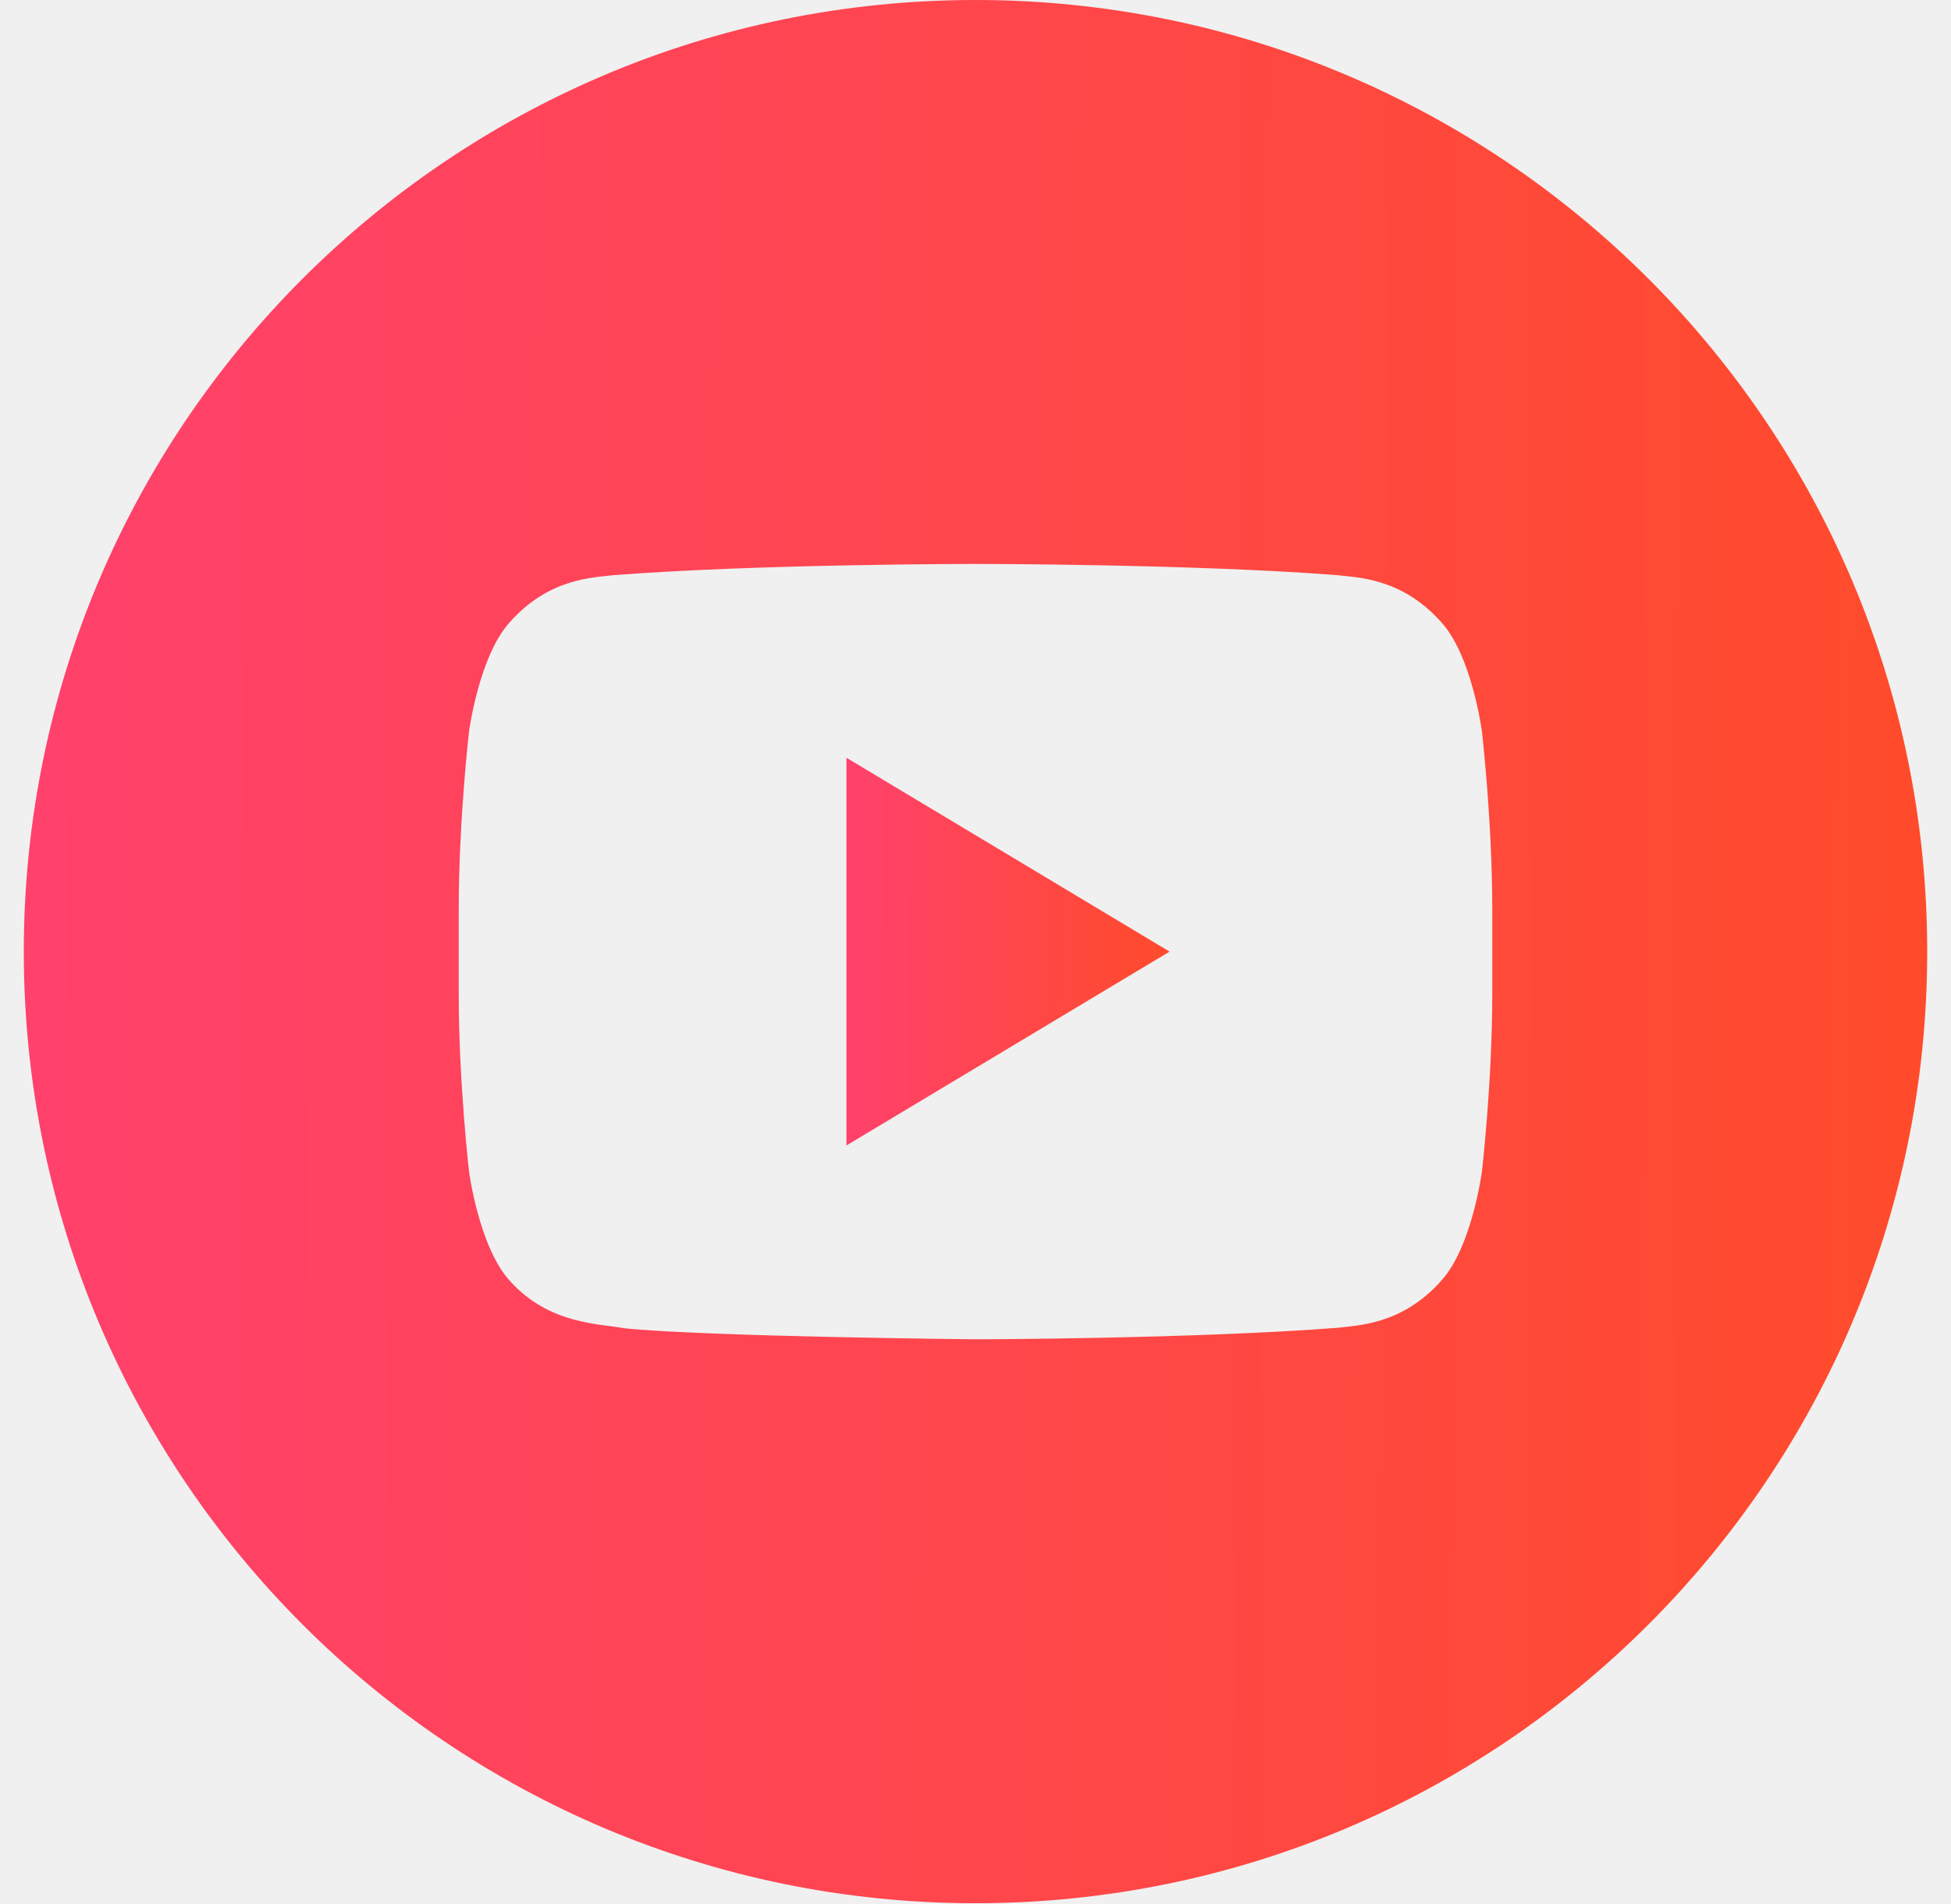
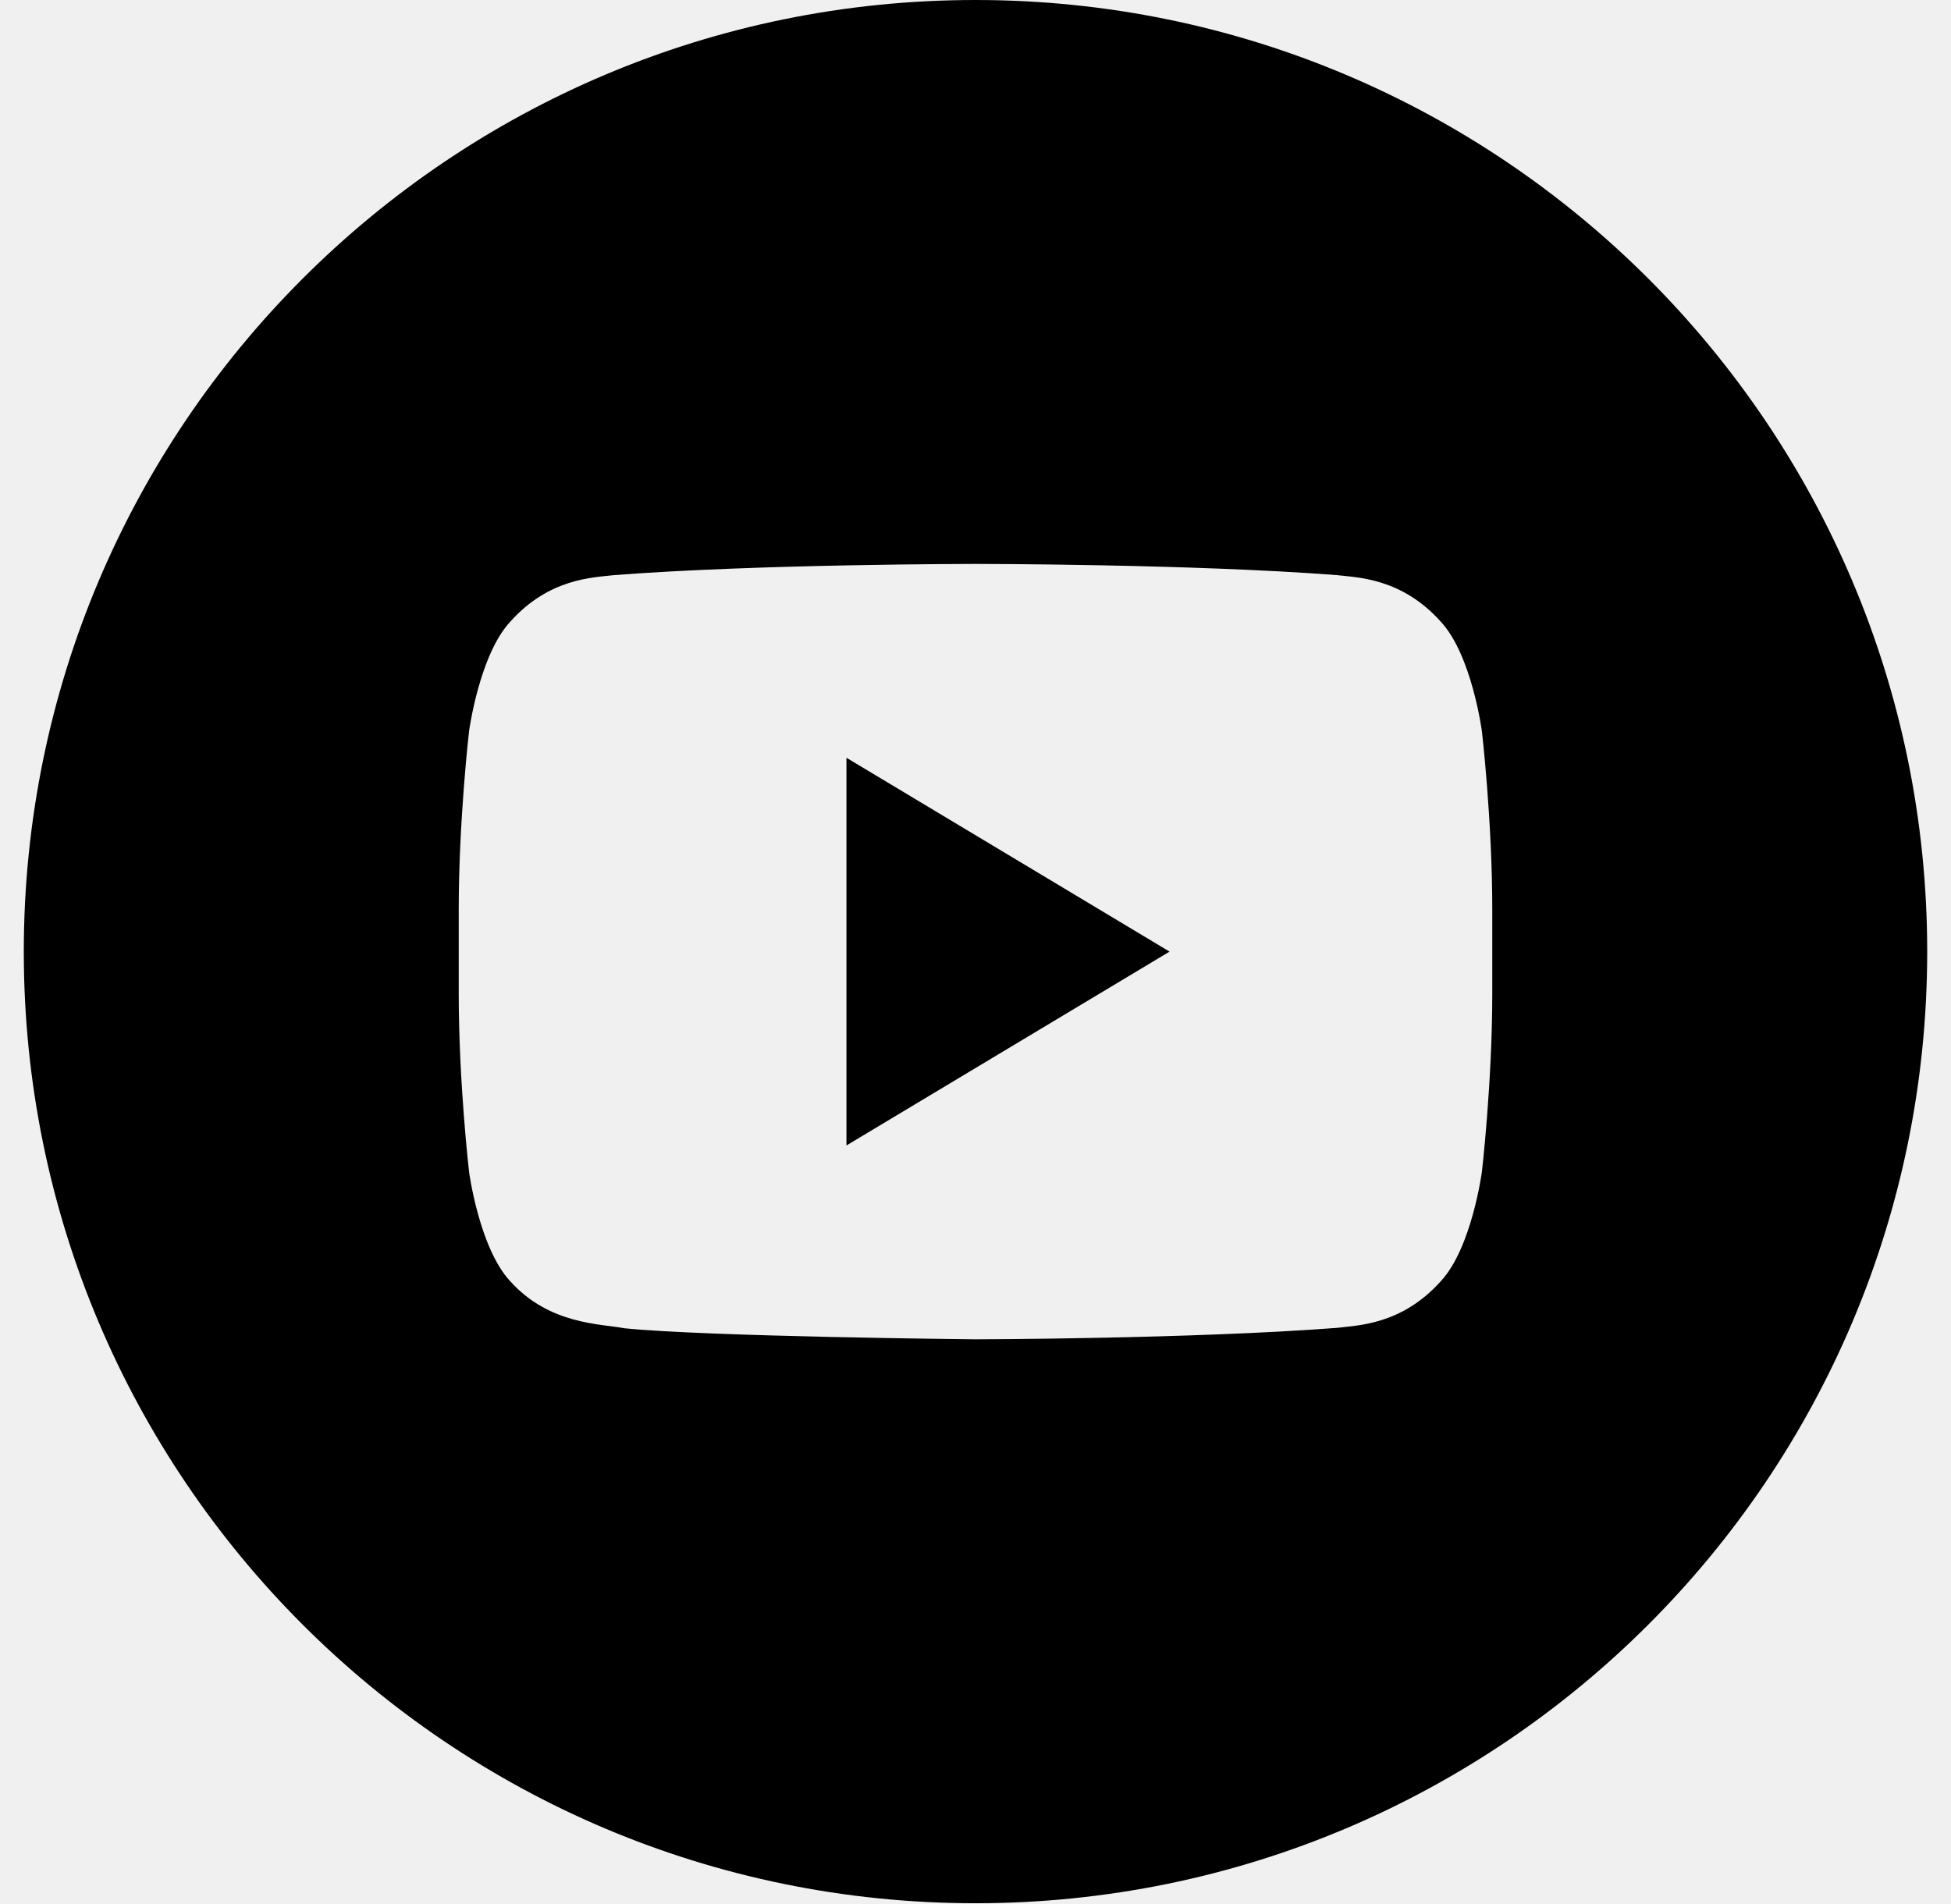
<svg xmlns="http://www.w3.org/2000/svg" width="41" height="40" viewBox="0 0 41 40" fill="none">
-   <g clip-path="url(#clip0_511_1435)">
+   <g clipPath="url(#clip0_511_1435)">
    <path d="M17.788 24.074L24.578 20L17.788 15.926V24.074Z" fill="url(#paint0_linear_511_1435)" />
    <path d="M20.5 0C9.455 0 0.5 8.954 0.5 20C0.5 31.046 9.455 40 20.5 40C31.545 40 40.5 31.045 40.5 20C40.5 8.955 31.545 0 20.5 0ZM31.36 20.876C31.36 22.751 31.142 24.626 31.142 24.626C31.142 24.626 30.93 26.224 30.28 26.925C29.454 27.848 28.529 27.852 28.104 27.907C25.064 28.14 20.5 28.148 20.5 28.148C20.5 28.148 14.852 28.093 13.115 27.915C12.631 27.819 11.547 27.846 10.72 26.925C10.069 26.223 9.857 24.626 9.857 24.626C9.857 24.626 9.64 22.753 9.64 20.876V19.119C9.64 17.244 9.857 15.37 9.857 15.37C9.857 15.37 10.07 13.773 10.72 13.069C11.546 12.145 12.471 12.14 12.896 12.088C15.935 11.852 20.495 11.852 20.495 11.852H20.505C20.505 11.852 25.065 11.852 28.104 12.088C28.527 12.14 29.454 12.145 30.28 13.068C30.931 13.771 31.142 15.369 31.142 15.369C31.142 15.369 31.36 17.244 31.36 19.119V20.876Z" fill="url(#paint1_linear_511_1435)" />
  </g>
  <defs>
    <linearGradient id="paint0_linear_511_1435" x1="17.788" y1="19.76" x2="24.579" y2="19.785" gradientUnits="userSpaceOnUse">
-       <stop stop-color="#FF416C" />
-       <stop offset="1" stop-color="#FF4B2B" />
+       <stop stopColor="#FF416C" />
+       <stop offset="1" stopColor="#FF4B2B" />
    </linearGradient>
    <linearGradient id="paint1_linear_511_1435" x1="0.5" y1="18.823" x2="40.509" y2="18.995" gradientUnits="userSpaceOnUse">
-       <stop stop-color="#FF416C" />
-       <stop offset="1" stop-color="#FF4B2B" />
+       <stop stopColor="#FF416C" />
+       <stop offset="1" stopColor="#FF4B2B" />
    </linearGradient>
    <clipPath id="clip0_511_1435">
      <rect width="40" height="40" fill="white" transform="translate(0.5)" />
    </clipPath>
  </defs>
</svg>
